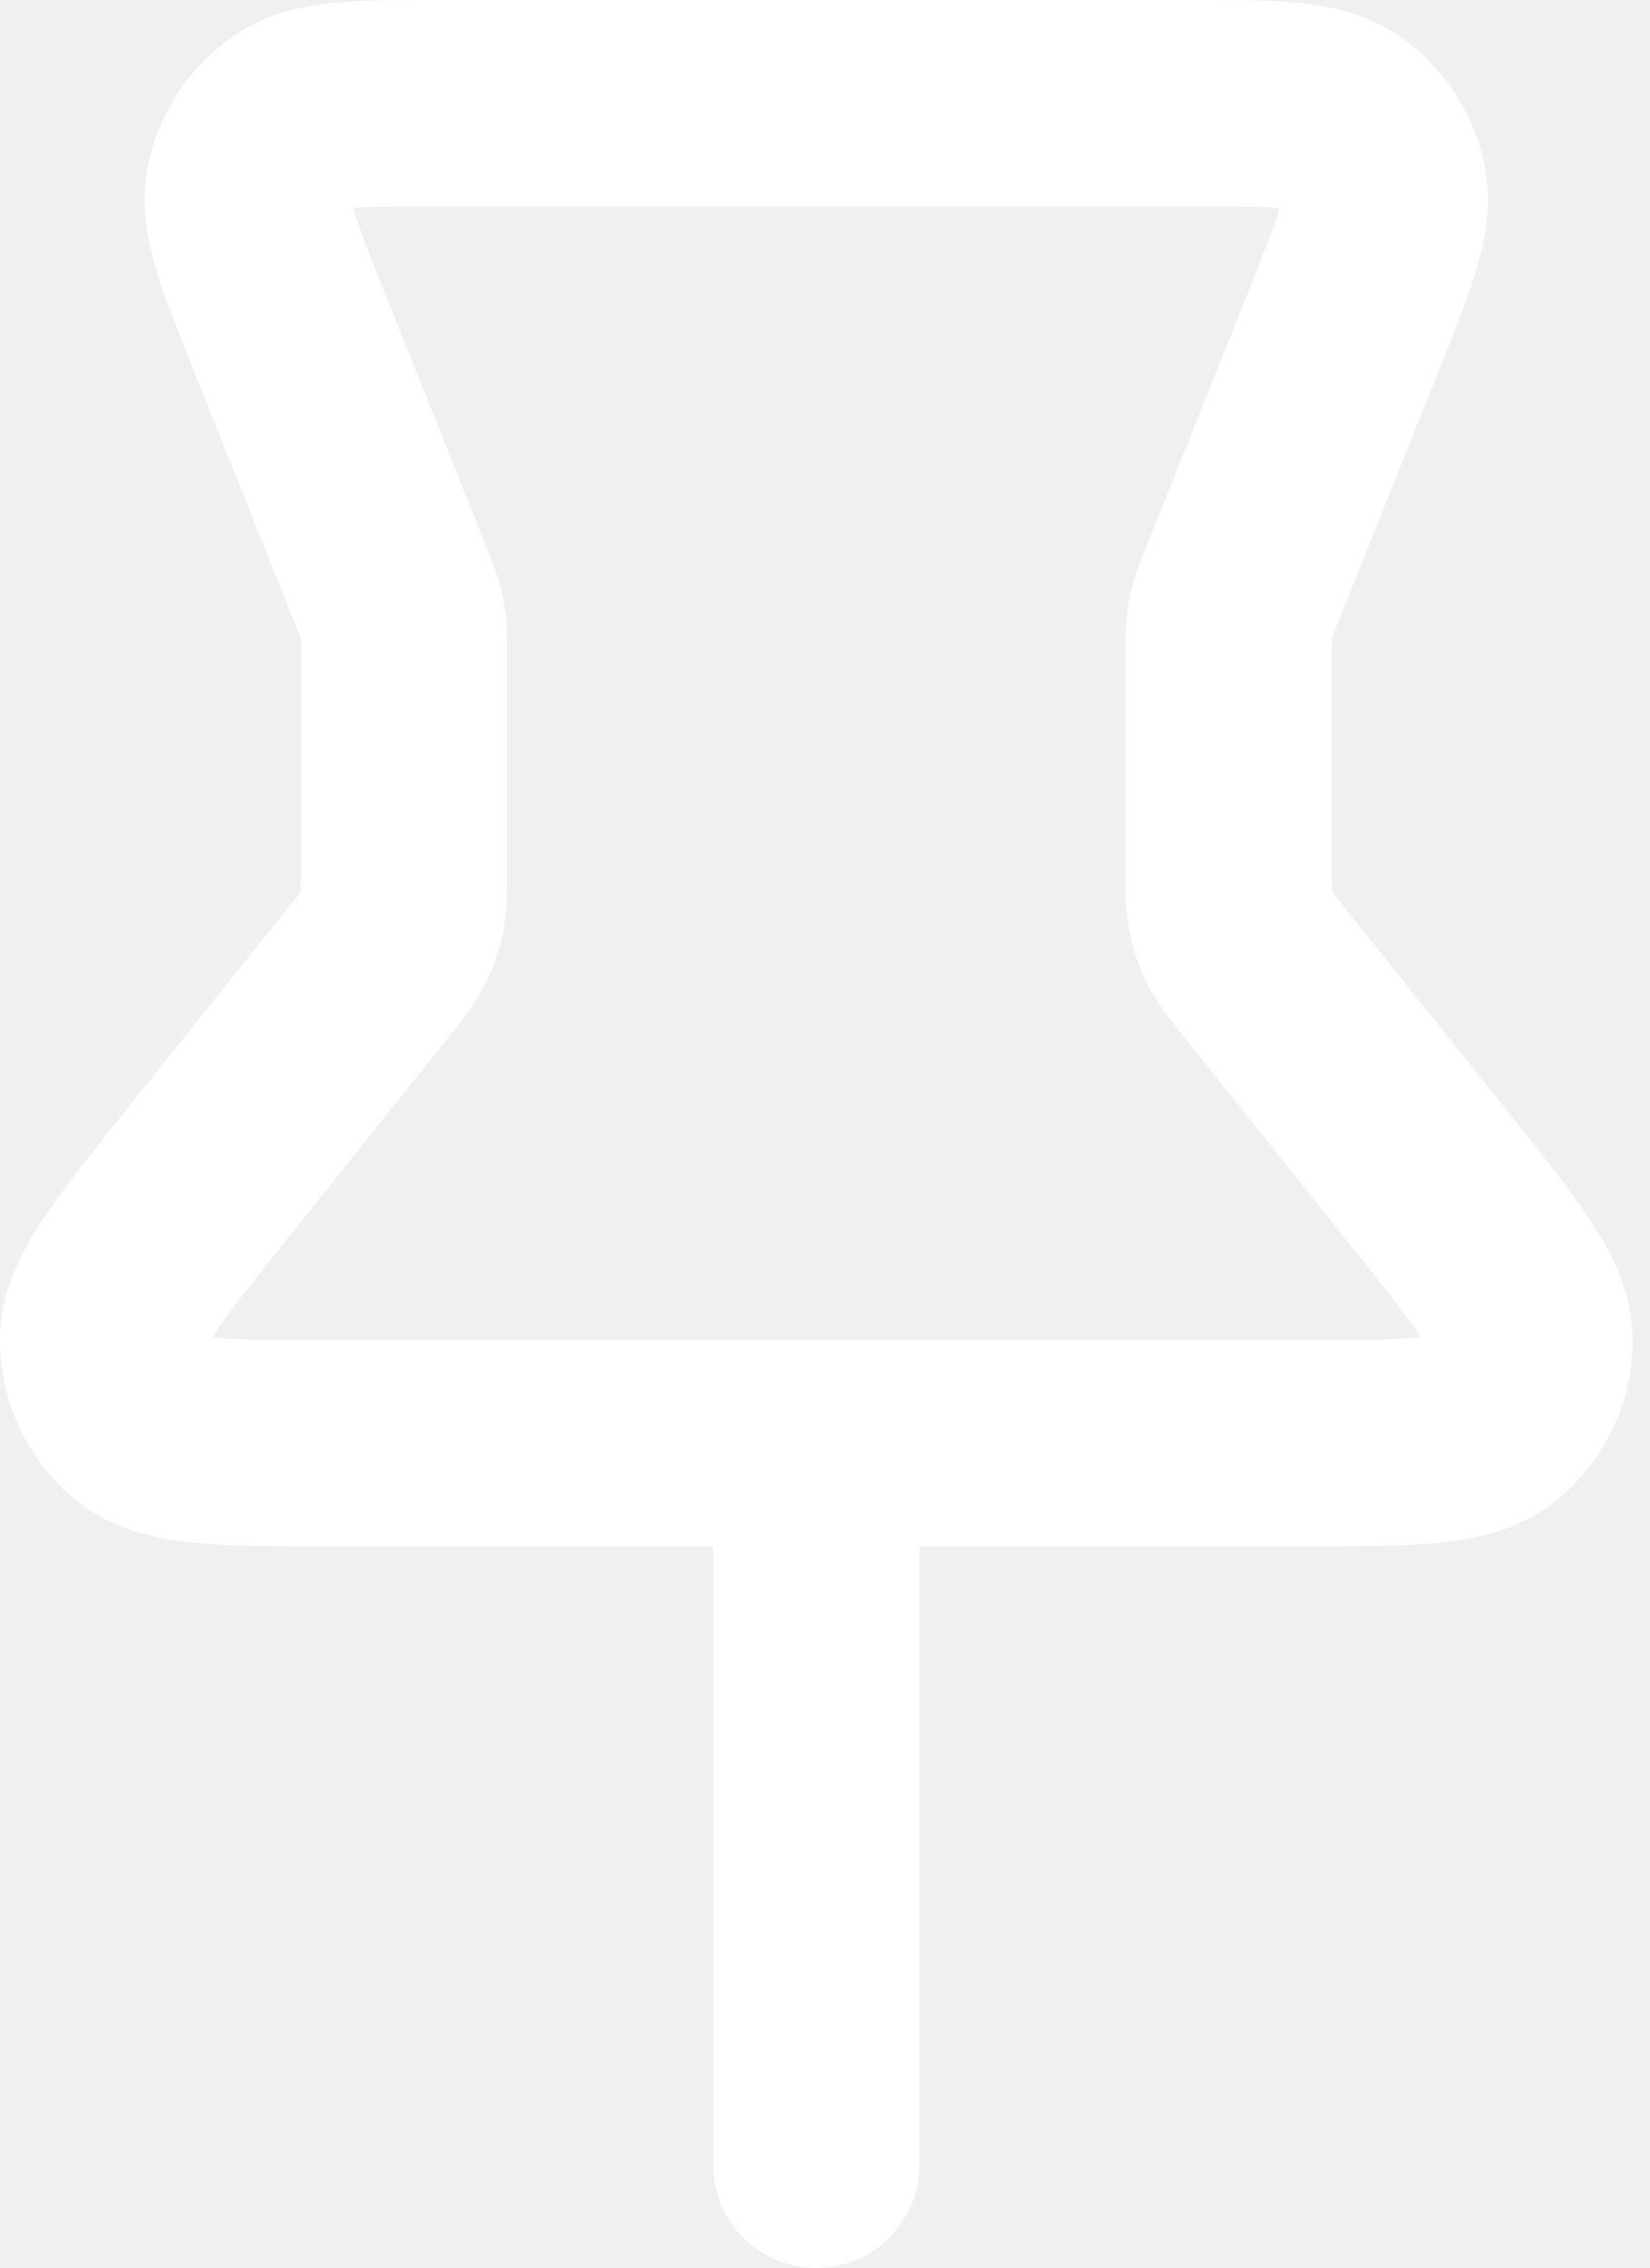
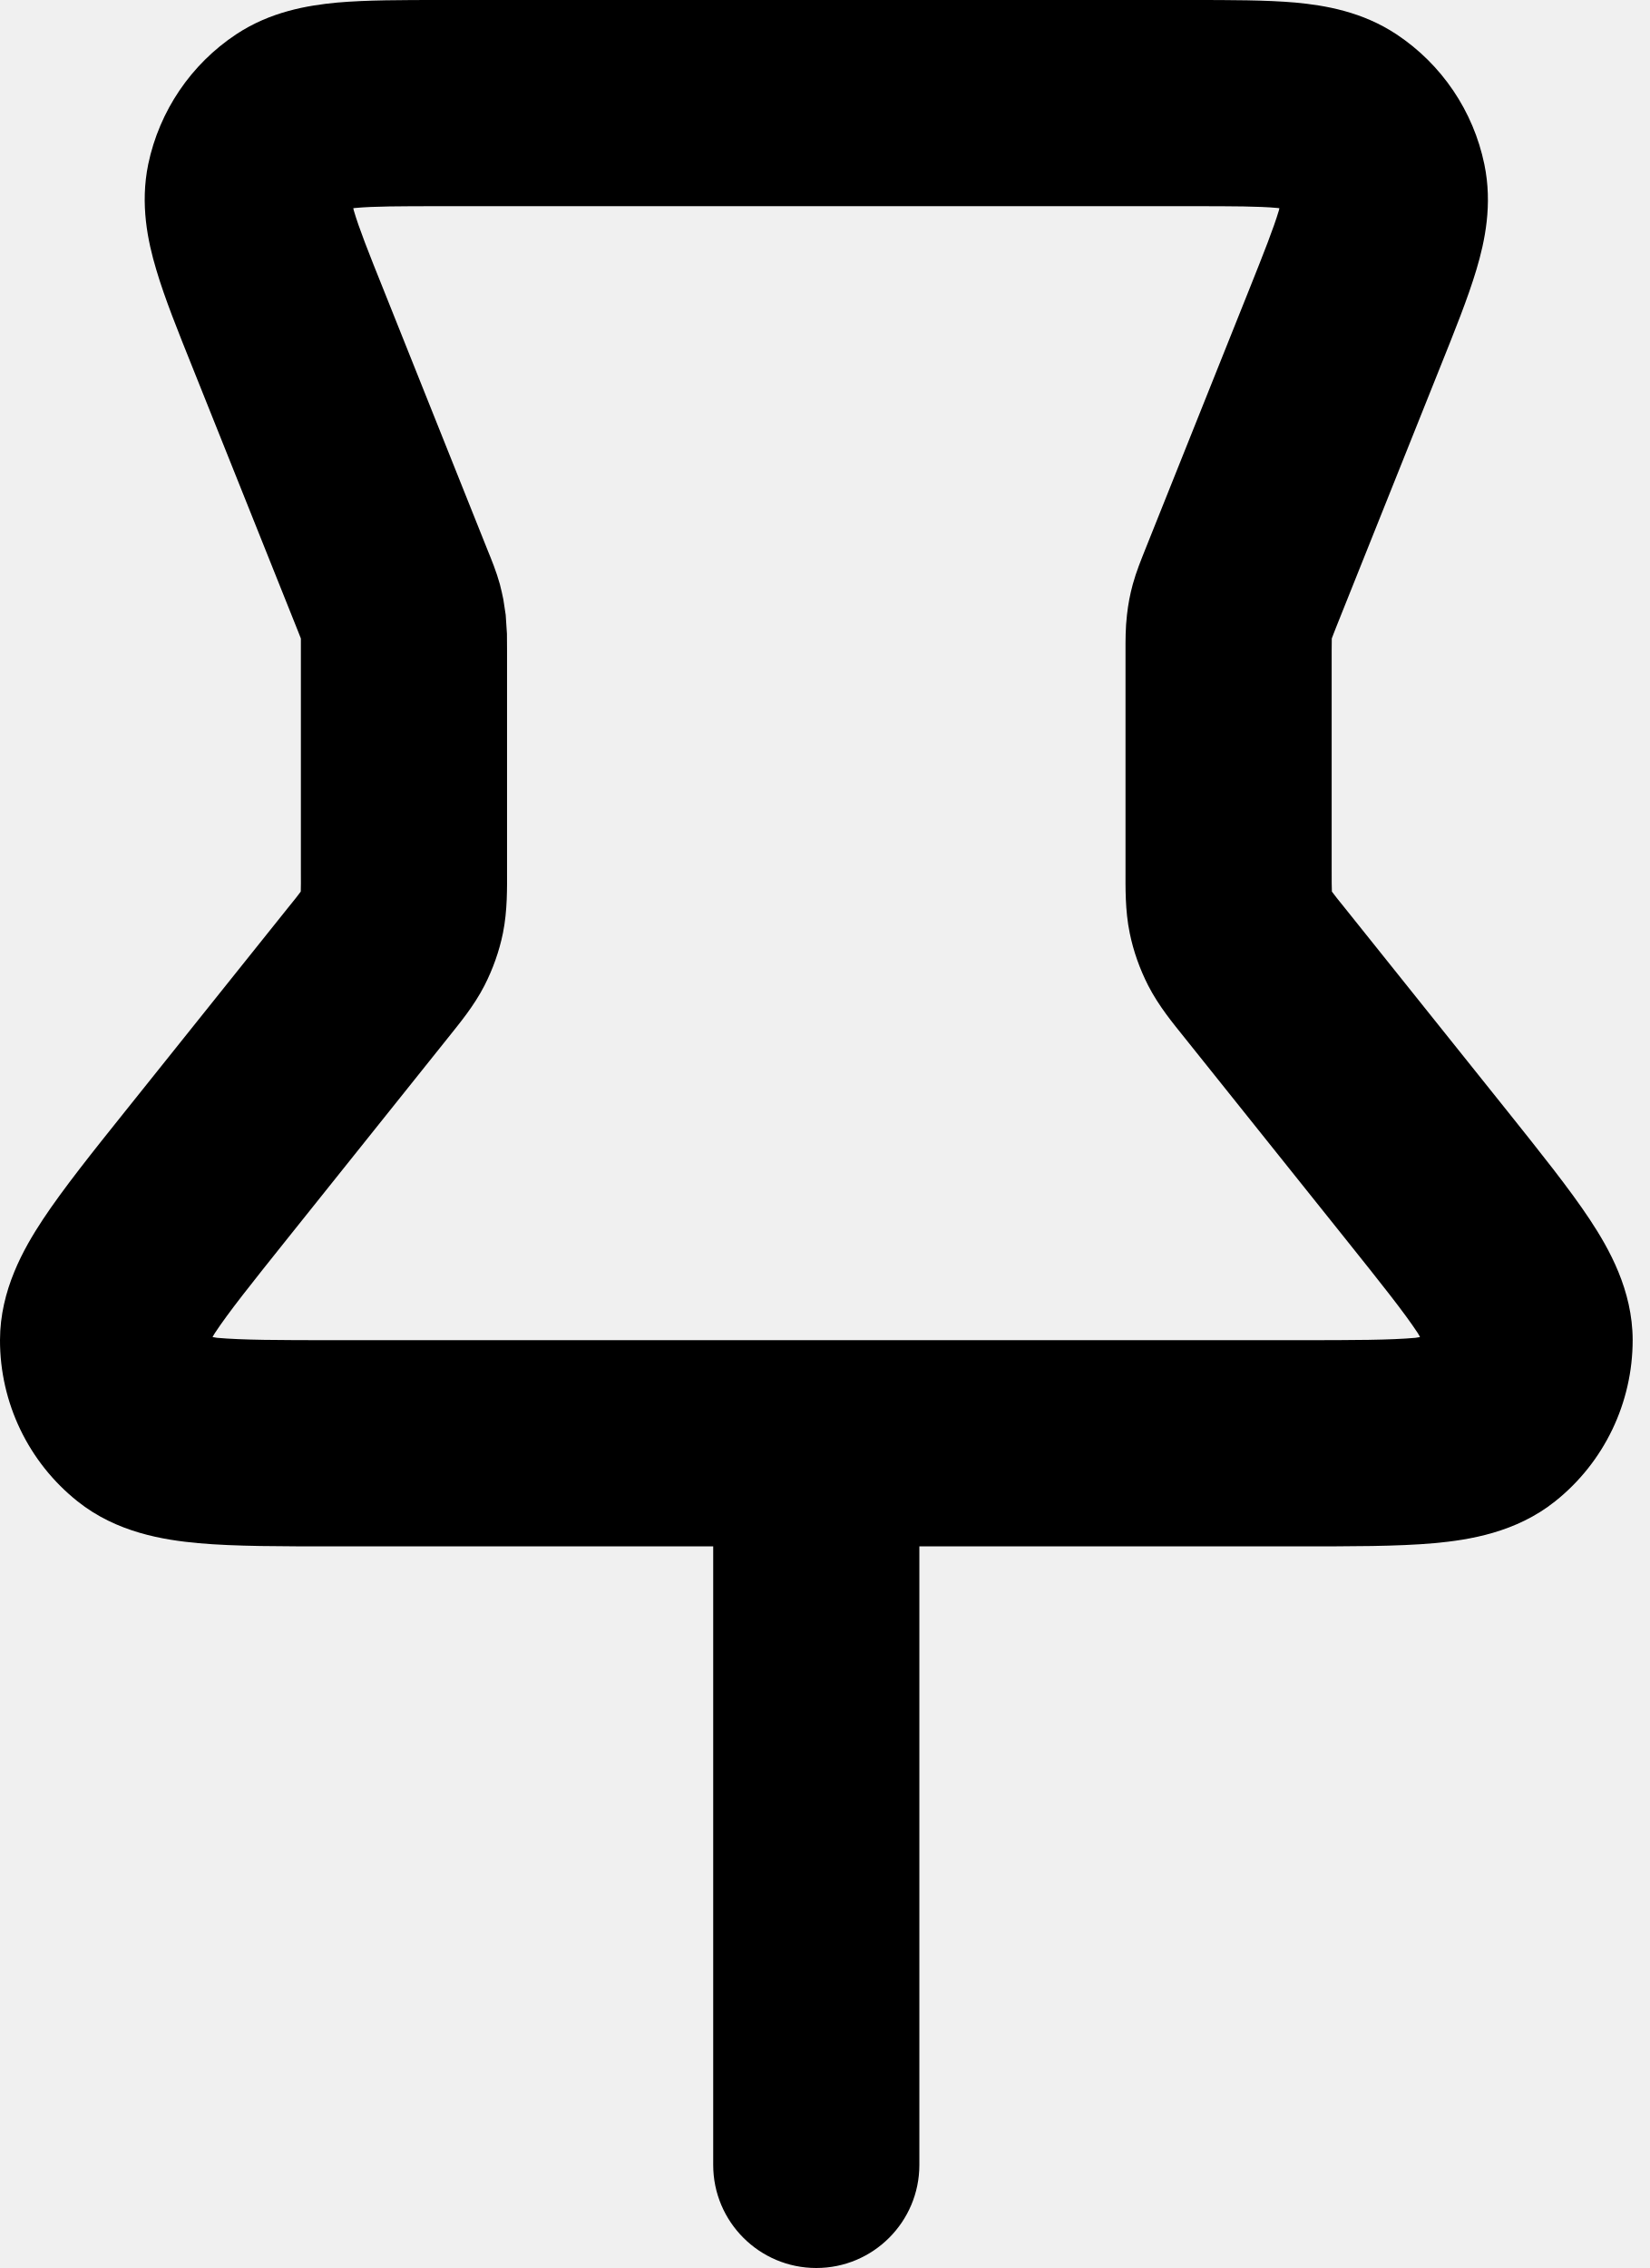
<svg xmlns="http://www.w3.org/2000/svg" width="16" height="22" viewBox="0 0 16 22" fill="none">
-   <path d="M10.919 6.309C10.919 6.215 10.918 6.091 10.933 5.965C10.944 5.864 10.963 5.764 10.99 5.666C11.024 5.543 11.071 5.429 11.105 5.343L12.113 2.823C12.267 2.438 12.356 2.211 12.406 2.044C12.409 2.035 12.41 2.027 12.412 2.02C12.405 2.019 12.396 2.017 12.388 2.017C12.214 2.001 11.971 2 11.556 2H4.282C3.868 2 3.625 2.001 3.451 2.017C3.443 2.017 3.434 2.019 3.427 2.02C3.429 2.027 3.43 2.035 3.433 2.044C3.482 2.211 3.571 2.438 3.726 2.823L4.733 5.343C4.768 5.429 4.815 5.543 4.849 5.666C4.862 5.715 4.873 5.765 4.883 5.814L4.906 5.965L4.918 6.148C4.919 6.207 4.919 6.262 4.919 6.309V8.438C4.919 8.606 4.924 8.83 4.879 9.052C4.843 9.228 4.782 9.399 4.7 9.56C4.597 9.761 4.454 9.931 4.35 10.062L2.78 12.025C2.435 12.457 2.219 12.727 2.084 12.932C2.075 12.945 2.069 12.958 2.062 12.97C2.075 12.971 2.09 12.975 2.105 12.977C2.35 12.999 2.695 13 3.248 13H12.591C13.143 13 13.489 12.999 13.733 12.977C13.749 12.975 13.763 12.971 13.776 12.97C13.769 12.958 13.764 12.945 13.755 12.932C13.62 12.727 13.404 12.457 13.059 12.025L11.489 10.062C11.384 9.931 11.242 9.761 11.139 9.56C11.057 9.399 10.996 9.228 10.96 9.052C10.914 8.83 10.919 8.606 10.919 8.438V6.309ZM12.919 8.438C12.919 8.55 12.919 8.605 12.921 8.646V8.648C12.921 8.649 12.922 8.65 12.923 8.651C12.947 8.684 12.981 8.727 13.051 8.813L14.621 10.775C14.941 11.176 15.225 11.53 15.423 11.829C15.61 12.112 15.838 12.514 15.839 12.998C15.839 13.607 15.563 14.184 15.087 14.563C14.708 14.866 14.252 14.938 13.914 14.969C13.557 15.001 13.104 15 12.591 15H8.919V21C8.919 21.552 8.471 22 7.919 22C7.367 22 6.919 21.552 6.919 21V15H3.248C2.735 15 2.281 15.001 1.925 14.969C1.587 14.938 1.131 14.866 0.752 14.563C0.276 14.184 -0.001 13.607 9.58057e-07 12.998C0.001 12.514 0.229 12.112 0.416 11.829C0.614 11.53 0.897 11.176 1.218 10.775L2.788 8.813C2.858 8.727 2.892 8.684 2.916 8.651L2.918 8.646C2.92 8.605 2.919 8.55 2.919 8.438V6.194L2.918 6.193V6.191C2.91 6.171 2.899 6.142 2.876 6.085L1.868 3.565C1.728 3.216 1.597 2.891 1.516 2.616C1.433 2.339 1.358 1.982 1.438 1.593C1.546 1.077 1.852 0.624 2.291 0.333C2.623 0.113 2.983 0.052 3.271 0.025C3.556 -0 3.906 -9.41141e-08 4.282 5.95178e-07H11.556C11.932 5.95178e-07 12.283 -0 12.568 0.025C12.856 0.052 13.216 0.113 13.548 0.333C13.987 0.624 14.293 1.077 14.4 1.593C14.481 1.982 14.406 2.339 14.323 2.616C14.241 2.891 14.11 3.216 13.97 3.565L12.962 6.085C12.939 6.142 12.929 6.171 12.921 6.191L12.92 6.193C12.919 6.215 12.919 6.247 12.919 6.309V8.438Z" fill="white" />
+   <path d="M10.919 6.309C10.919 6.215 10.918 6.091 10.933 5.965C10.944 5.864 10.963 5.764 10.99 5.666C11.024 5.543 11.071 5.429 11.105 5.343L12.113 2.823C12.267 2.438 12.356 2.211 12.406 2.044C12.409 2.035 12.41 2.027 12.412 2.02C12.405 2.019 12.396 2.017 12.388 2.017C12.214 2.001 11.971 2 11.556 2H4.282C3.868 2 3.625 2.001 3.451 2.017C3.443 2.017 3.434 2.019 3.427 2.02C3.429 2.027 3.43 2.035 3.433 2.044C3.482 2.211 3.571 2.438 3.726 2.823L4.733 5.343C4.768 5.429 4.815 5.543 4.849 5.666C4.862 5.715 4.873 5.765 4.883 5.814L4.906 5.965L4.918 6.148C4.919 6.207 4.919 6.262 4.919 6.309V8.438C4.919 8.606 4.924 8.83 4.879 9.052C4.843 9.228 4.782 9.399 4.7 9.56C4.597 9.761 4.454 9.931 4.35 10.062L2.78 12.025C2.435 12.457 2.219 12.727 2.084 12.932C2.075 12.945 2.069 12.958 2.062 12.97C2.075 12.971 2.09 12.975 2.105 12.977C2.35 12.999 2.695 13 3.248 13H12.591C13.143 13 13.489 12.999 13.733 12.977C13.749 12.975 13.763 12.971 13.776 12.97C13.769 12.958 13.764 12.945 13.755 12.932C13.62 12.727 13.404 12.457 13.059 12.025L11.489 10.062C11.384 9.931 11.242 9.761 11.139 9.56C11.057 9.399 10.996 9.228 10.96 9.052C10.914 8.83 10.919 8.606 10.919 8.438V6.309ZM12.919 8.438C12.919 8.55 12.919 8.605 12.921 8.646V8.648C12.921 8.649 12.922 8.65 12.923 8.651C12.947 8.684 12.981 8.727 13.051 8.813L14.621 10.775C14.941 11.176 15.225 11.53 15.423 11.829C15.61 12.112 15.838 12.514 15.839 12.998C15.839 13.607 15.563 14.184 15.087 14.563C14.708 14.866 14.252 14.938 13.914 14.969C13.557 15.001 13.104 15 12.591 15H8.919V21C8.919 21.552 8.471 22 7.919 22C7.367 22 6.919 21.552 6.919 21V15H3.248C2.735 15 2.281 15.001 1.925 14.969C1.587 14.938 1.131 14.866 0.752 14.563C0.276 14.184 -0.001 13.607 9.58057e-07 12.998C0.001 12.514 0.229 12.112 0.416 11.829C0.614 11.53 0.897 11.176 1.218 10.775L2.788 8.813C2.858 8.727 2.892 8.684 2.916 8.651L2.918 8.646C2.92 8.605 2.919 8.55 2.919 8.438V6.194L2.918 6.193V6.191C2.91 6.171 2.899 6.142 2.876 6.085L1.868 3.565C1.728 3.216 1.597 2.891 1.516 2.616C1.433 2.339 1.358 1.982 1.438 1.593C1.546 1.077 1.852 0.624 2.291 0.333C2.623 0.113 2.983 0.052 3.271 0.025C3.556 -0 3.906 -9.41141e-08 4.282 5.95178e-07H11.556C11.932 5.95178e-07 12.283 -0 12.568 0.025C12.856 0.052 13.216 0.113 13.548 0.333C13.987 0.624 14.293 1.077 14.4 1.593C14.481 1.982 14.406 2.339 14.323 2.616C14.241 2.891 14.11 3.216 13.97 3.565L12.962 6.085C12.939 6.142 12.929 6.171 12.921 6.191L12.92 6.193C12.919 6.215 12.919 6.247 12.919 6.309V8.438Z" fill="currentColor" />
</svg>
